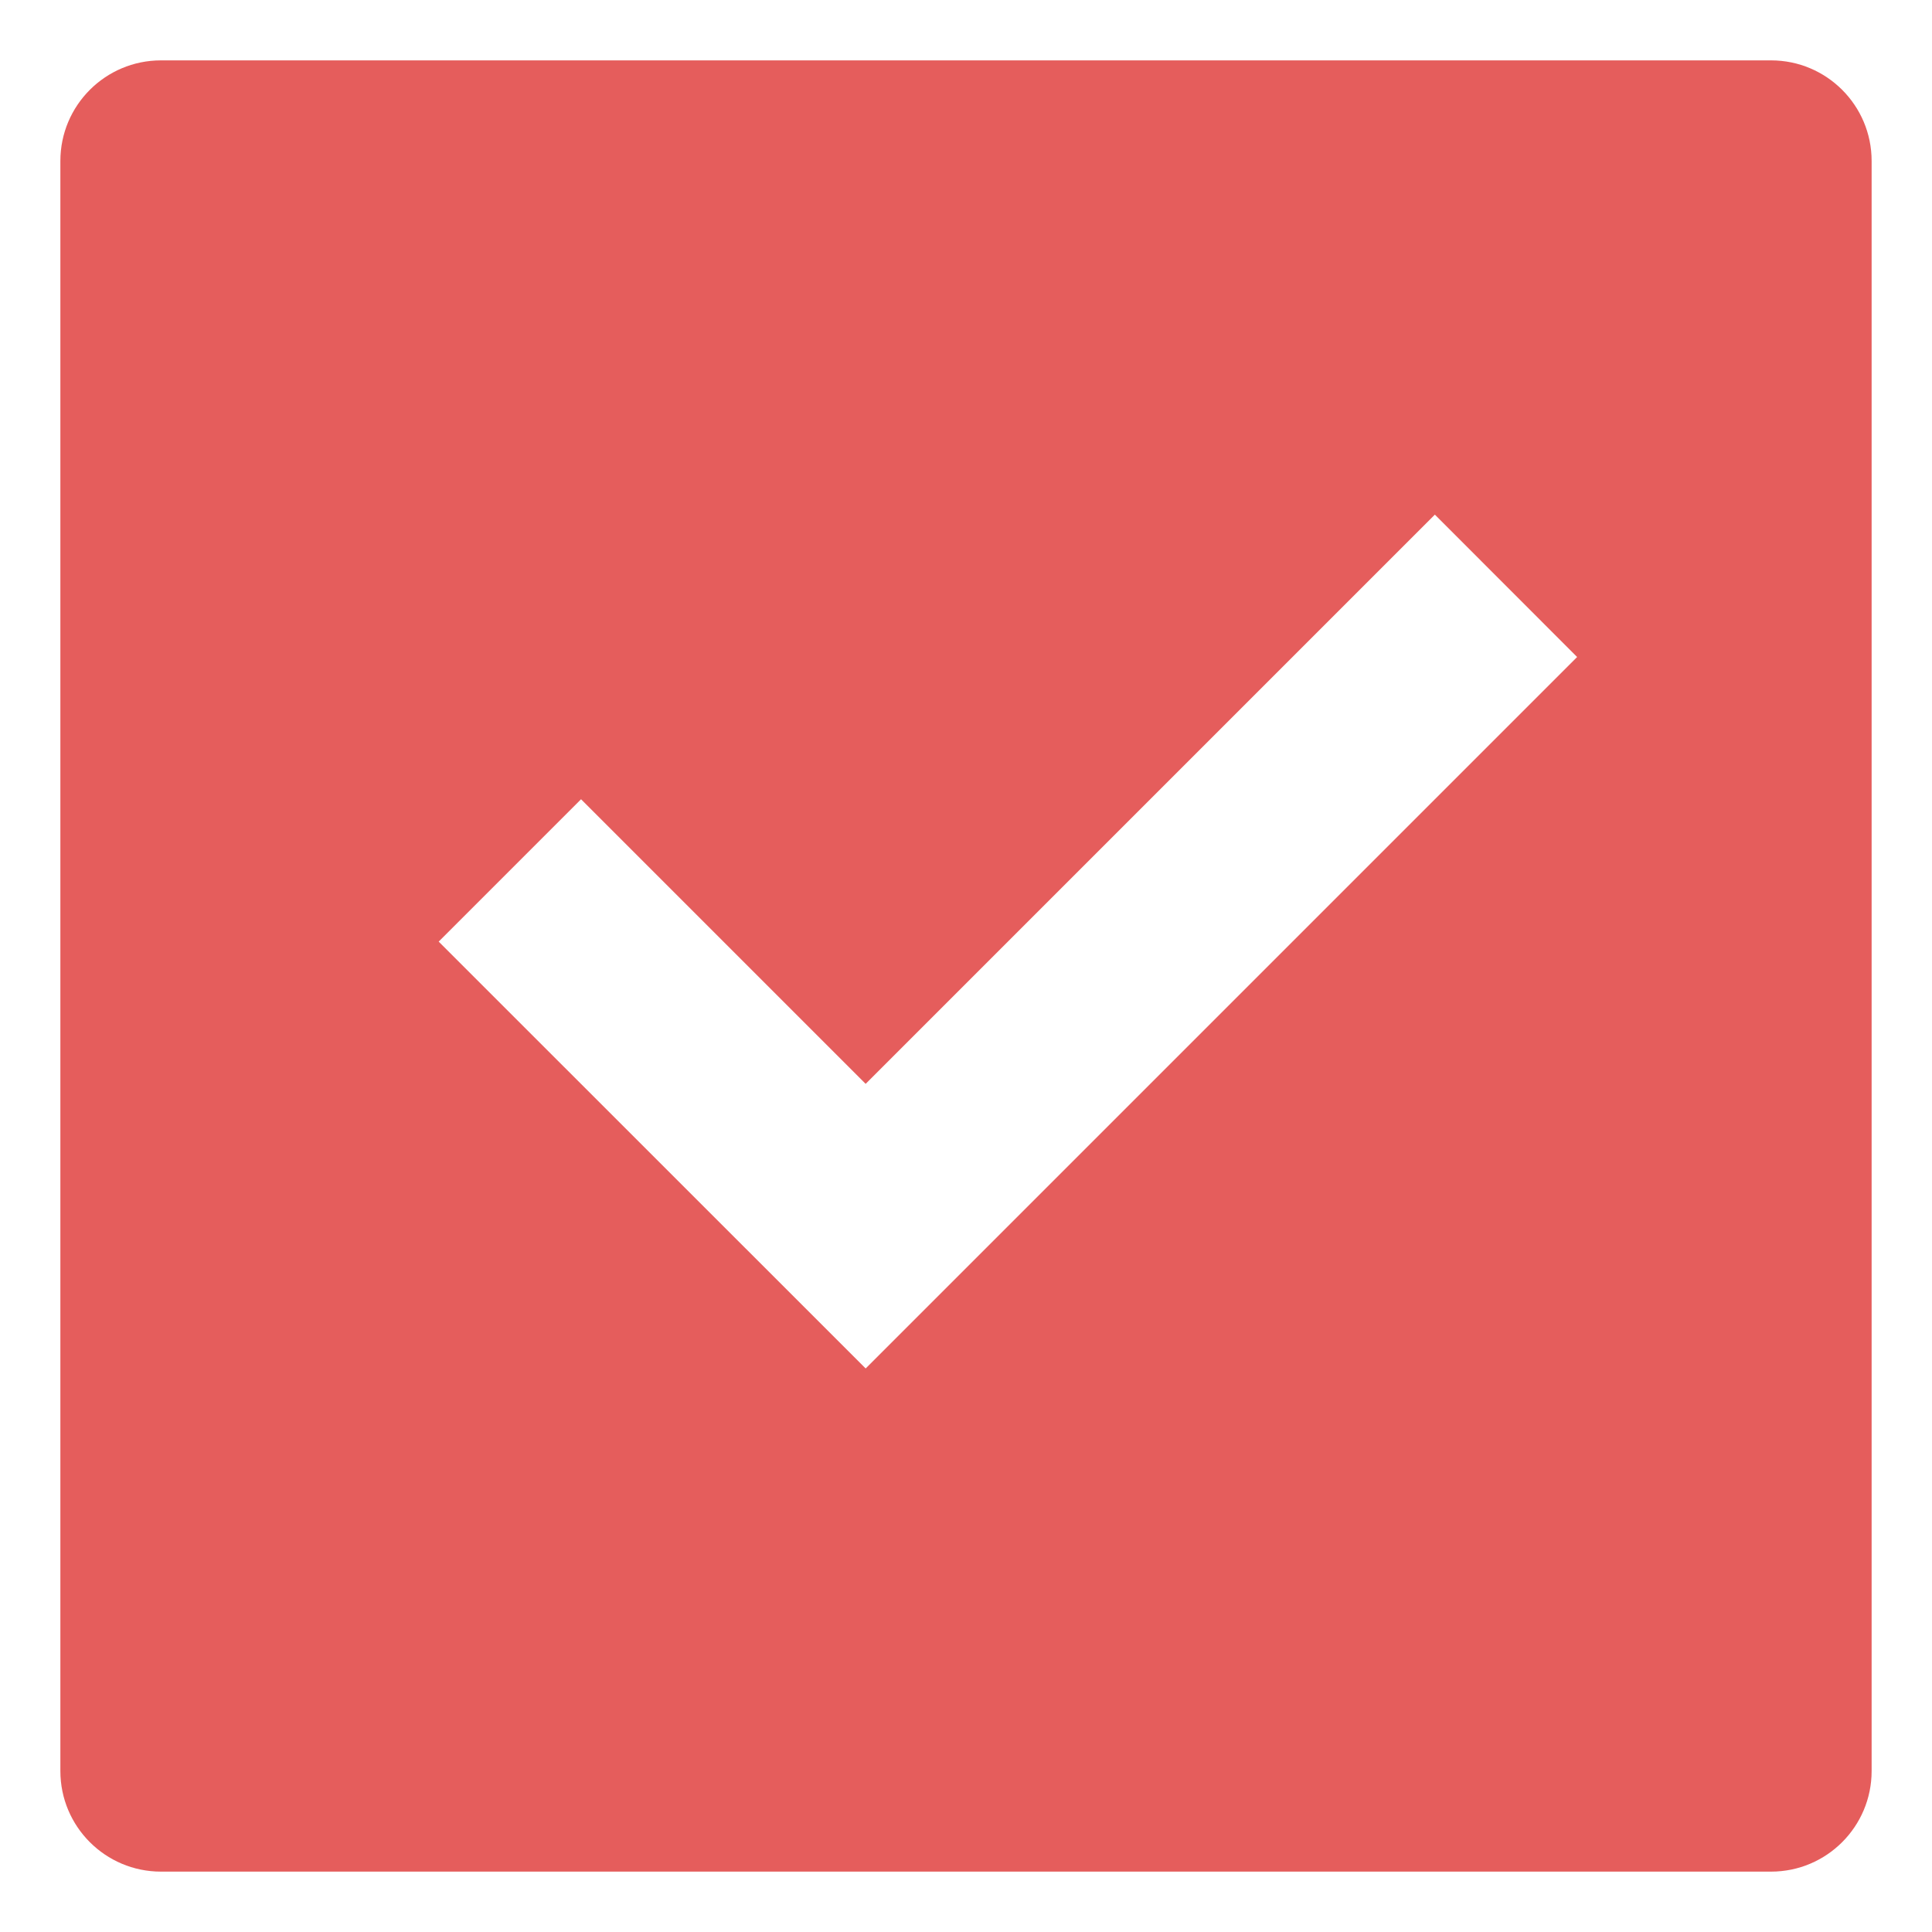
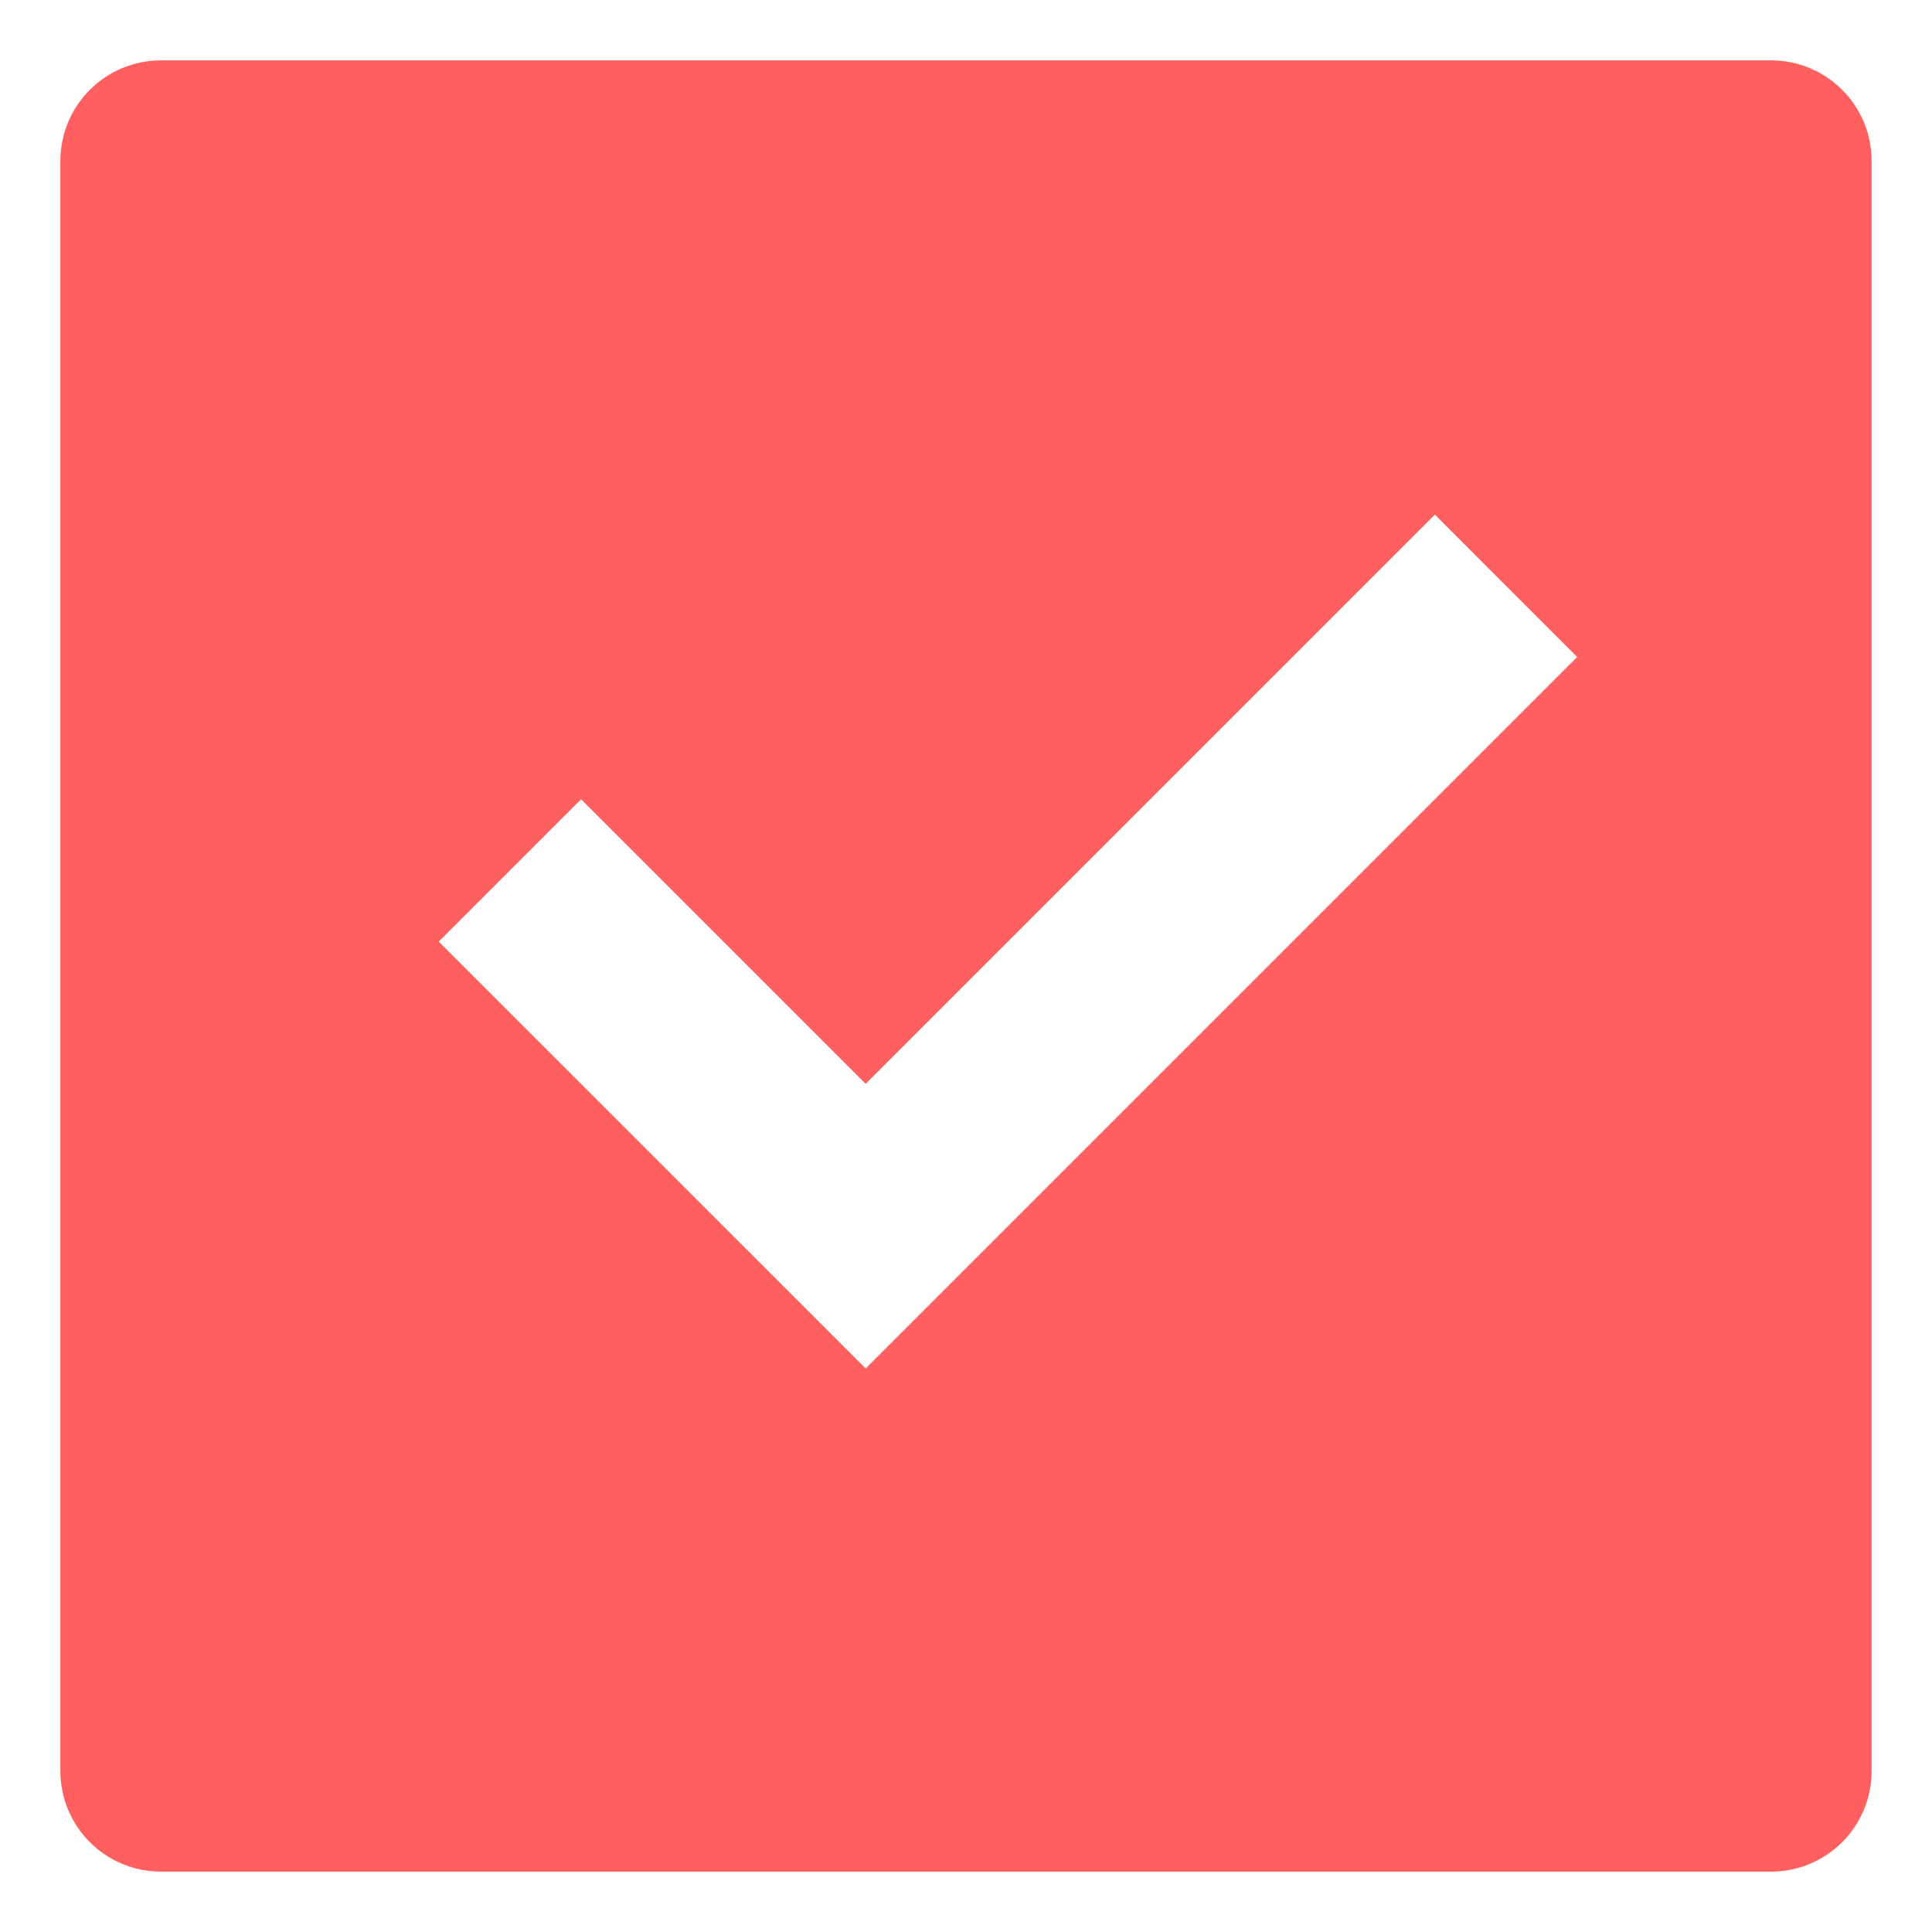
<svg xmlns="http://www.w3.org/2000/svg" width="16" height="16" viewBox="0 0 16 16" fill="none">
-   <path d="M1.333 0.5H14.667C15.127 0.5 15.5 0.873 15.5 1.333V14.667C15.5 15.127 15.127 15.5 14.667 15.5H1.333C0.873 15.5 0.5 15.127 0.5 14.667V1.333C0.5 0.873 0.873 0.5 1.333 0.5ZM7.169 11.333L13.061 5.441L11.883 4.262L7.169 8.976L4.812 6.619L3.633 7.798L7.169 11.333Z" fill="#E55D5C" />
+   <path d="M1.333 0.5H14.667C15.127 0.5 15.5 0.873 15.5 1.333V14.667C15.5 15.127 15.127 15.5 14.667 15.5H1.333C0.873 15.5 0.5 15.127 0.5 14.667V1.333C0.5 0.873 0.873 0.5 1.333 0.5ZM7.169 11.333L13.061 5.441L11.883 4.262L7.169 8.976L4.812 6.619L3.633 7.798L7.169 11.333Z" fill="#FF5F5E" />
</svg>
